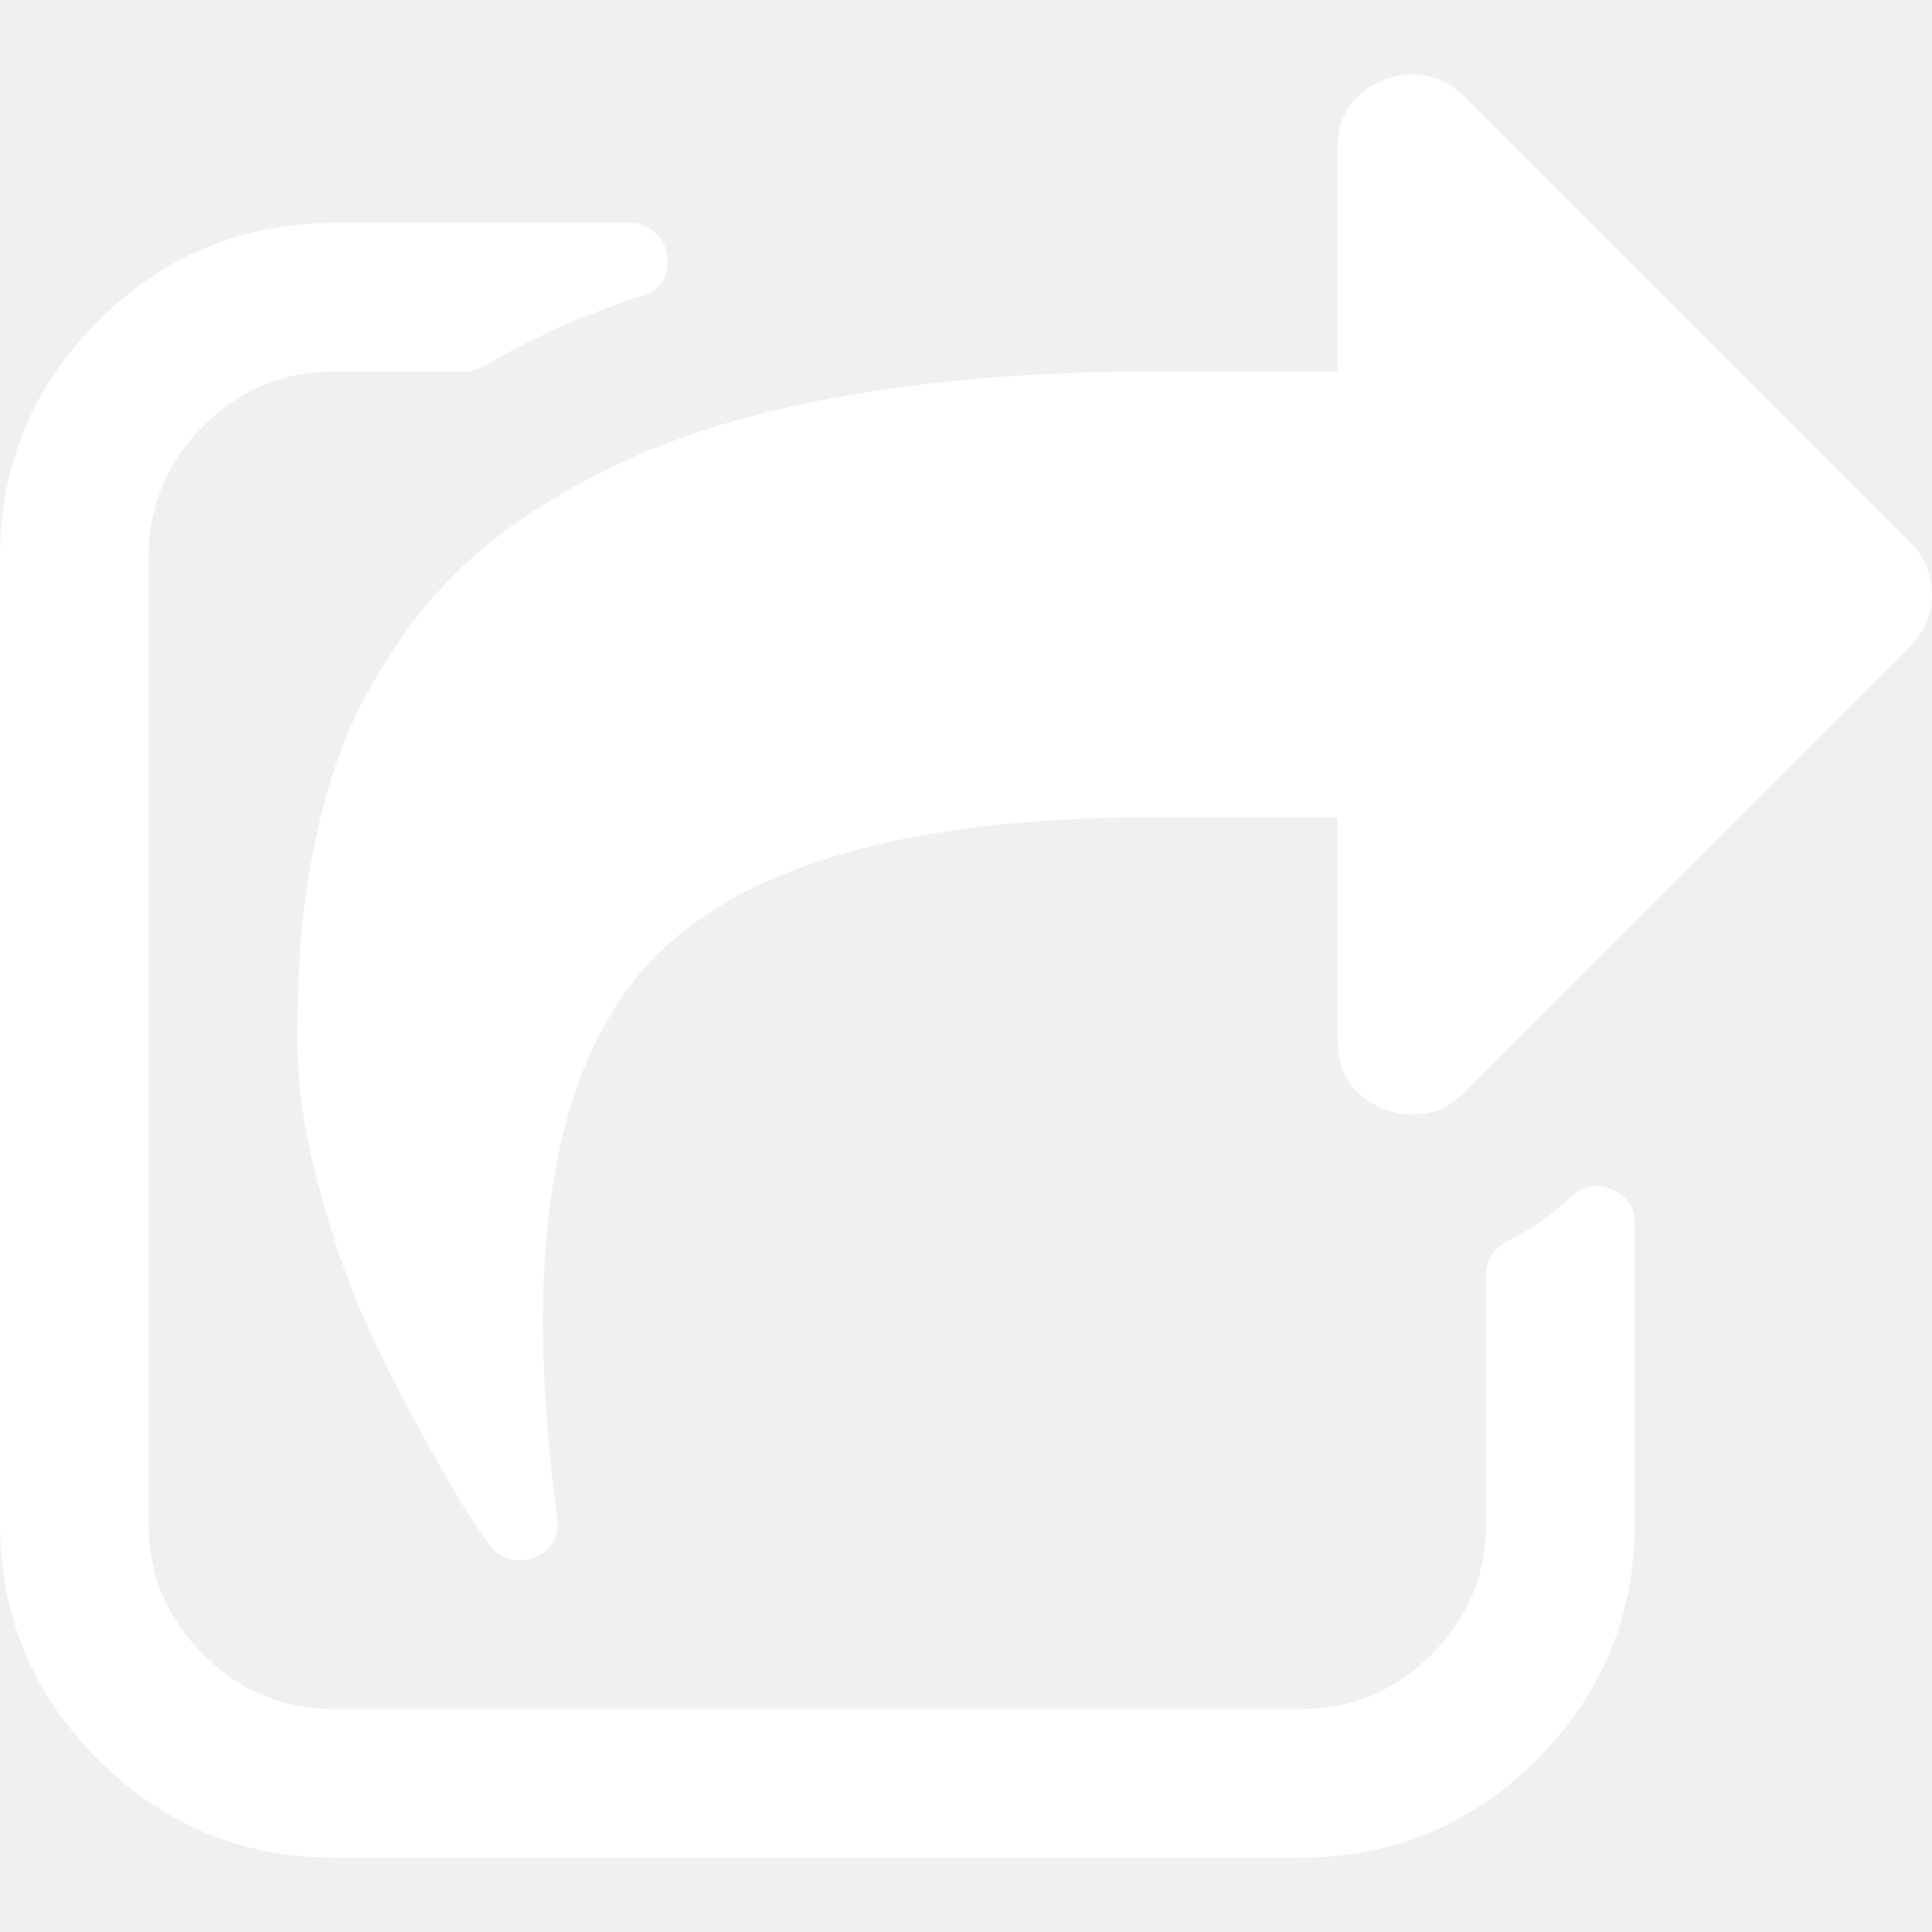
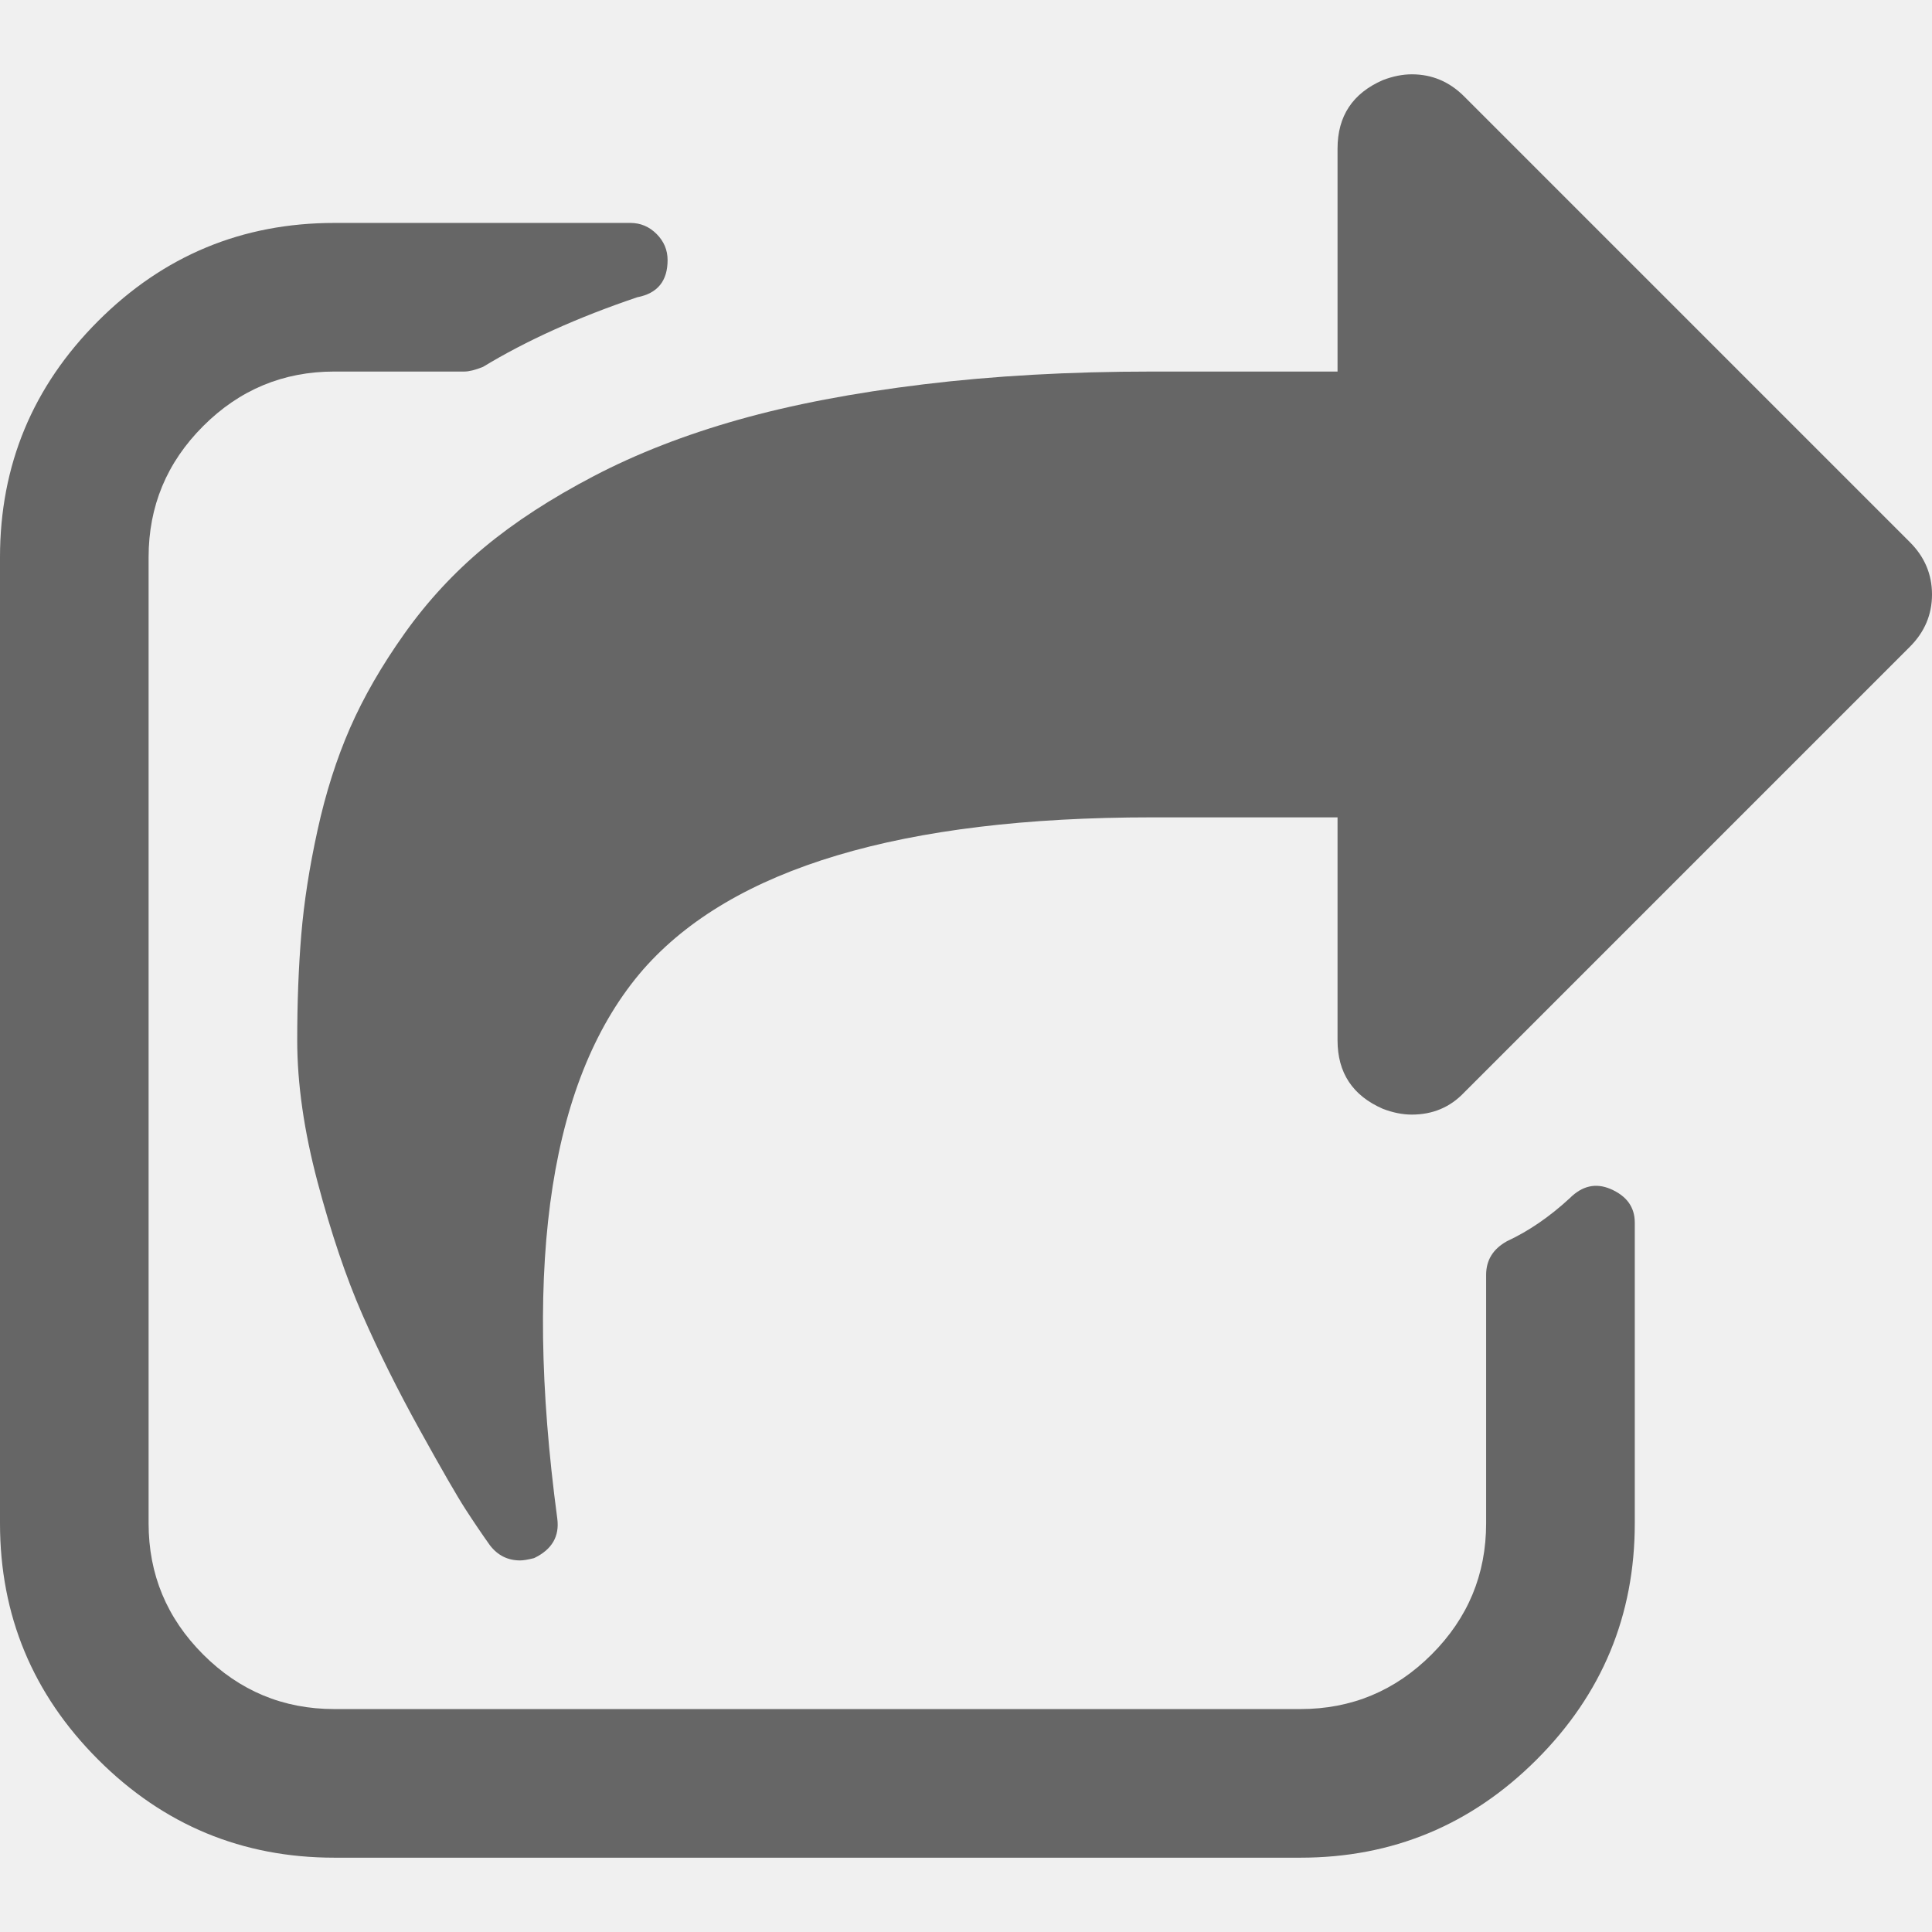
<svg xmlns="http://www.w3.org/2000/svg" version="1.1" id="Capa_1" x="0px" y="0px" width="512px" height="512px" viewBox="0 0 475.082 475.081" style="enable-background:new 0 0 475.082 475.081;" xml:space="preserve">
  <g>
    <g>
-       <path d="M469.658,133.333L360.029,23.697c-3.621-3.617-7.909-5.424-12.854-5.424c-2.275,0-4.661,0.476-7.132,1.425    c-7.426,3.237-11.139,8.852-11.139,16.846v54.821h-45.683c-20.174,0-38.879,1.047-56.101,3.14    c-17.224,2.092-32.404,4.993-45.537,8.708c-13.134,3.708-24.983,8.326-35.547,13.846c-10.562,5.518-19.555,11.372-26.98,17.559    c-7.426,6.186-13.943,13.23-19.558,21.129c-5.618,7.898-10.088,15.653-13.422,23.267c-3.328,7.616-5.992,15.99-7.992,25.125    c-2.002,9.137-3.333,17.701-3.999,25.693c-0.666,7.994-0.999,16.657-0.999,25.979c0,10.663,1.668,22.271,4.998,34.838    c3.331,12.559,6.995,23.407,10.992,32.545c3.996,9.13,8.709,18.603,14.134,28.403c5.424,9.802,9.182,16.317,11.276,19.555    c2.093,3.23,4.095,6.187,5.997,8.85c1.903,2.474,4.377,3.71,7.421,3.71c0.765,0,1.902-0.186,3.427-0.568    c4.377-2.095,6.279-5.325,5.708-9.705c-8.564-63.954-1.52-108.973,21.128-135.047c21.892-24.934,63.575-37.403,125.051-37.403    h45.686v54.816c0,8.001,3.71,13.613,11.136,16.851c2.471,0.951,4.853,1.424,7.132,1.424c5.14,0,9.425-1.807,12.854-5.421    l109.633-109.637c3.613-3.619,5.424-7.898,5.424-12.847C475.082,141.23,473.271,136.944,469.658,133.333z" fill="#FFFFFF" />
-       <path d="M395.996,292.356c-3.625-1.529-6.951-0.763-9.993,2.283c-4.948,4.568-10.092,8.093-15.42,10.564    c-3.433,1.902-5.141,4.66-5.141,8.277v61.104c0,12.562-4.466,23.308-13.415,32.26c-8.945,8.946-19.704,13.419-32.264,13.419    H82.222c-12.564,0-23.318-4.473-32.264-13.419c-8.947-8.952-13.418-19.697-13.418-32.26V137.039    c0-12.563,4.471-23.313,13.418-32.259c8.945-8.947,19.699-13.418,32.264-13.418h31.977c1.141,0,2.666-0.383,4.568-1.143    c10.66-6.473,23.313-12.185,37.972-17.133c4.949-0.95,7.423-3.994,7.423-9.136c0-2.474-0.903-4.611-2.712-6.423    c-1.809-1.804-3.946-2.708-6.423-2.708H82.226c-22.65,0-42.018,8.042-58.102,24.125C8.042,95.026,0,114.394,0,137.044v237.537    c0,22.651,8.042,42.018,24.125,58.102c16.084,16.084,35.452,24.126,58.102,24.126h237.541c22.647,0,42.017-8.042,58.101-24.126    c16.085-16.084,24.127-35.45,24.127-58.102v-73.946C401.995,296.829,399.996,294.071,395.996,292.356z" fill="#FFFFFF" />
+       <path d="M469.658,133.333L360.029,23.697c-3.621-3.617-7.909-5.424-12.854-5.424c-2.275,0-4.661,0.476-7.132,1.425    c-7.426,3.237-11.139,8.852-11.139,16.846v54.821h-45.683c-20.174,0-38.879,1.047-56.101,3.14    c-17.224,2.092-32.404,4.993-45.537,8.708c-13.134,3.708-24.983,8.326-35.547,13.846c-10.562,5.518-19.555,11.372-26.98,17.559    c-7.426,6.186-13.943,13.23-19.558,21.129c-5.618,7.898-10.088,15.653-13.422,23.267c-3.328,7.616-5.992,15.99-7.992,25.125    c-2.002,9.137-3.333,17.701-3.999,25.693c-0.666,7.994-0.999,16.657-0.999,25.979c0,10.663,1.668,22.271,4.998,34.838    c3.331,12.559,6.995,23.407,10.992,32.545c3.996,9.13,8.709,18.603,14.134,28.403c5.424,9.802,9.182,16.317,11.276,19.555    c2.093,3.23,4.095,6.187,5.997,8.85c1.903,2.474,4.377,3.71,7.421,3.71c0.765,0,1.902-0.186,3.427-0.568    c4.377-2.095,6.279-5.325,5.708-9.705c-8.564-63.954-1.52-108.973,21.128-135.047c21.892-24.934,63.575-37.403,125.051-37.403    h45.686v54.816c0,8.001,3.71,13.613,11.136,16.851c2.471,0.951,4.853,1.424,7.132,1.424c5.14,0,9.425-1.807,12.854-5.421    l109.633-109.637c3.613-3.619,5.424-7.898,5.424-12.847C475.082,141.23,473.271,136.944,469.658,133.333z" fill="#666" />
+       <path d="M395.996,292.356c-3.625-1.529-6.951-0.763-9.993,2.283c-4.948,4.568-10.092,8.093-15.42,10.564    c-3.433,1.902-5.141,4.66-5.141,8.277v61.104c0,12.562-4.466,23.308-13.415,32.26c-8.945,8.946-19.704,13.419-32.264,13.419    H82.222c-12.564,0-23.318-4.473-32.264-13.419c-8.947-8.952-13.418-19.697-13.418-32.26V137.039    c0-12.563,4.471-23.313,13.418-32.259c8.945-8.947,19.699-13.418,32.264-13.418h31.977c1.141,0,2.666-0.383,4.568-1.143    c10.66-6.473,23.313-12.185,37.972-17.133c4.949-0.95,7.423-3.994,7.423-9.136c0-2.474-0.903-4.611-2.712-6.423    c-1.809-1.804-3.946-2.708-6.423-2.708H82.226c-22.65,0-42.018,8.042-58.102,24.125C8.042,95.026,0,114.394,0,137.044v237.537    c0,22.651,8.042,42.018,24.125,58.102c16.084,16.084,35.452,24.126,58.102,24.126h237.541c22.647,0,42.017-8.042,58.101-24.126    c16.085-16.084,24.127-35.45,24.127-58.102v-73.946C401.995,296.829,399.996,294.071,395.996,292.356z" fill="#666" />
    </g>
  </g>
-   <g>
- </g>
-   <g>
- </g>
-   <g>
- </g>
-   <g>
- </g>
-   <g>
- </g>
-   <g>
- </g>
-   <g>
- </g>
-   <g>
- </g>
-   <g>
- </g>
-   <g>
- </g>
-   <g>
- </g>
-   <g>
- </g>
-   <g>
- </g>
-   <g>
- </g>
-   <g>
- </g>
</svg>
